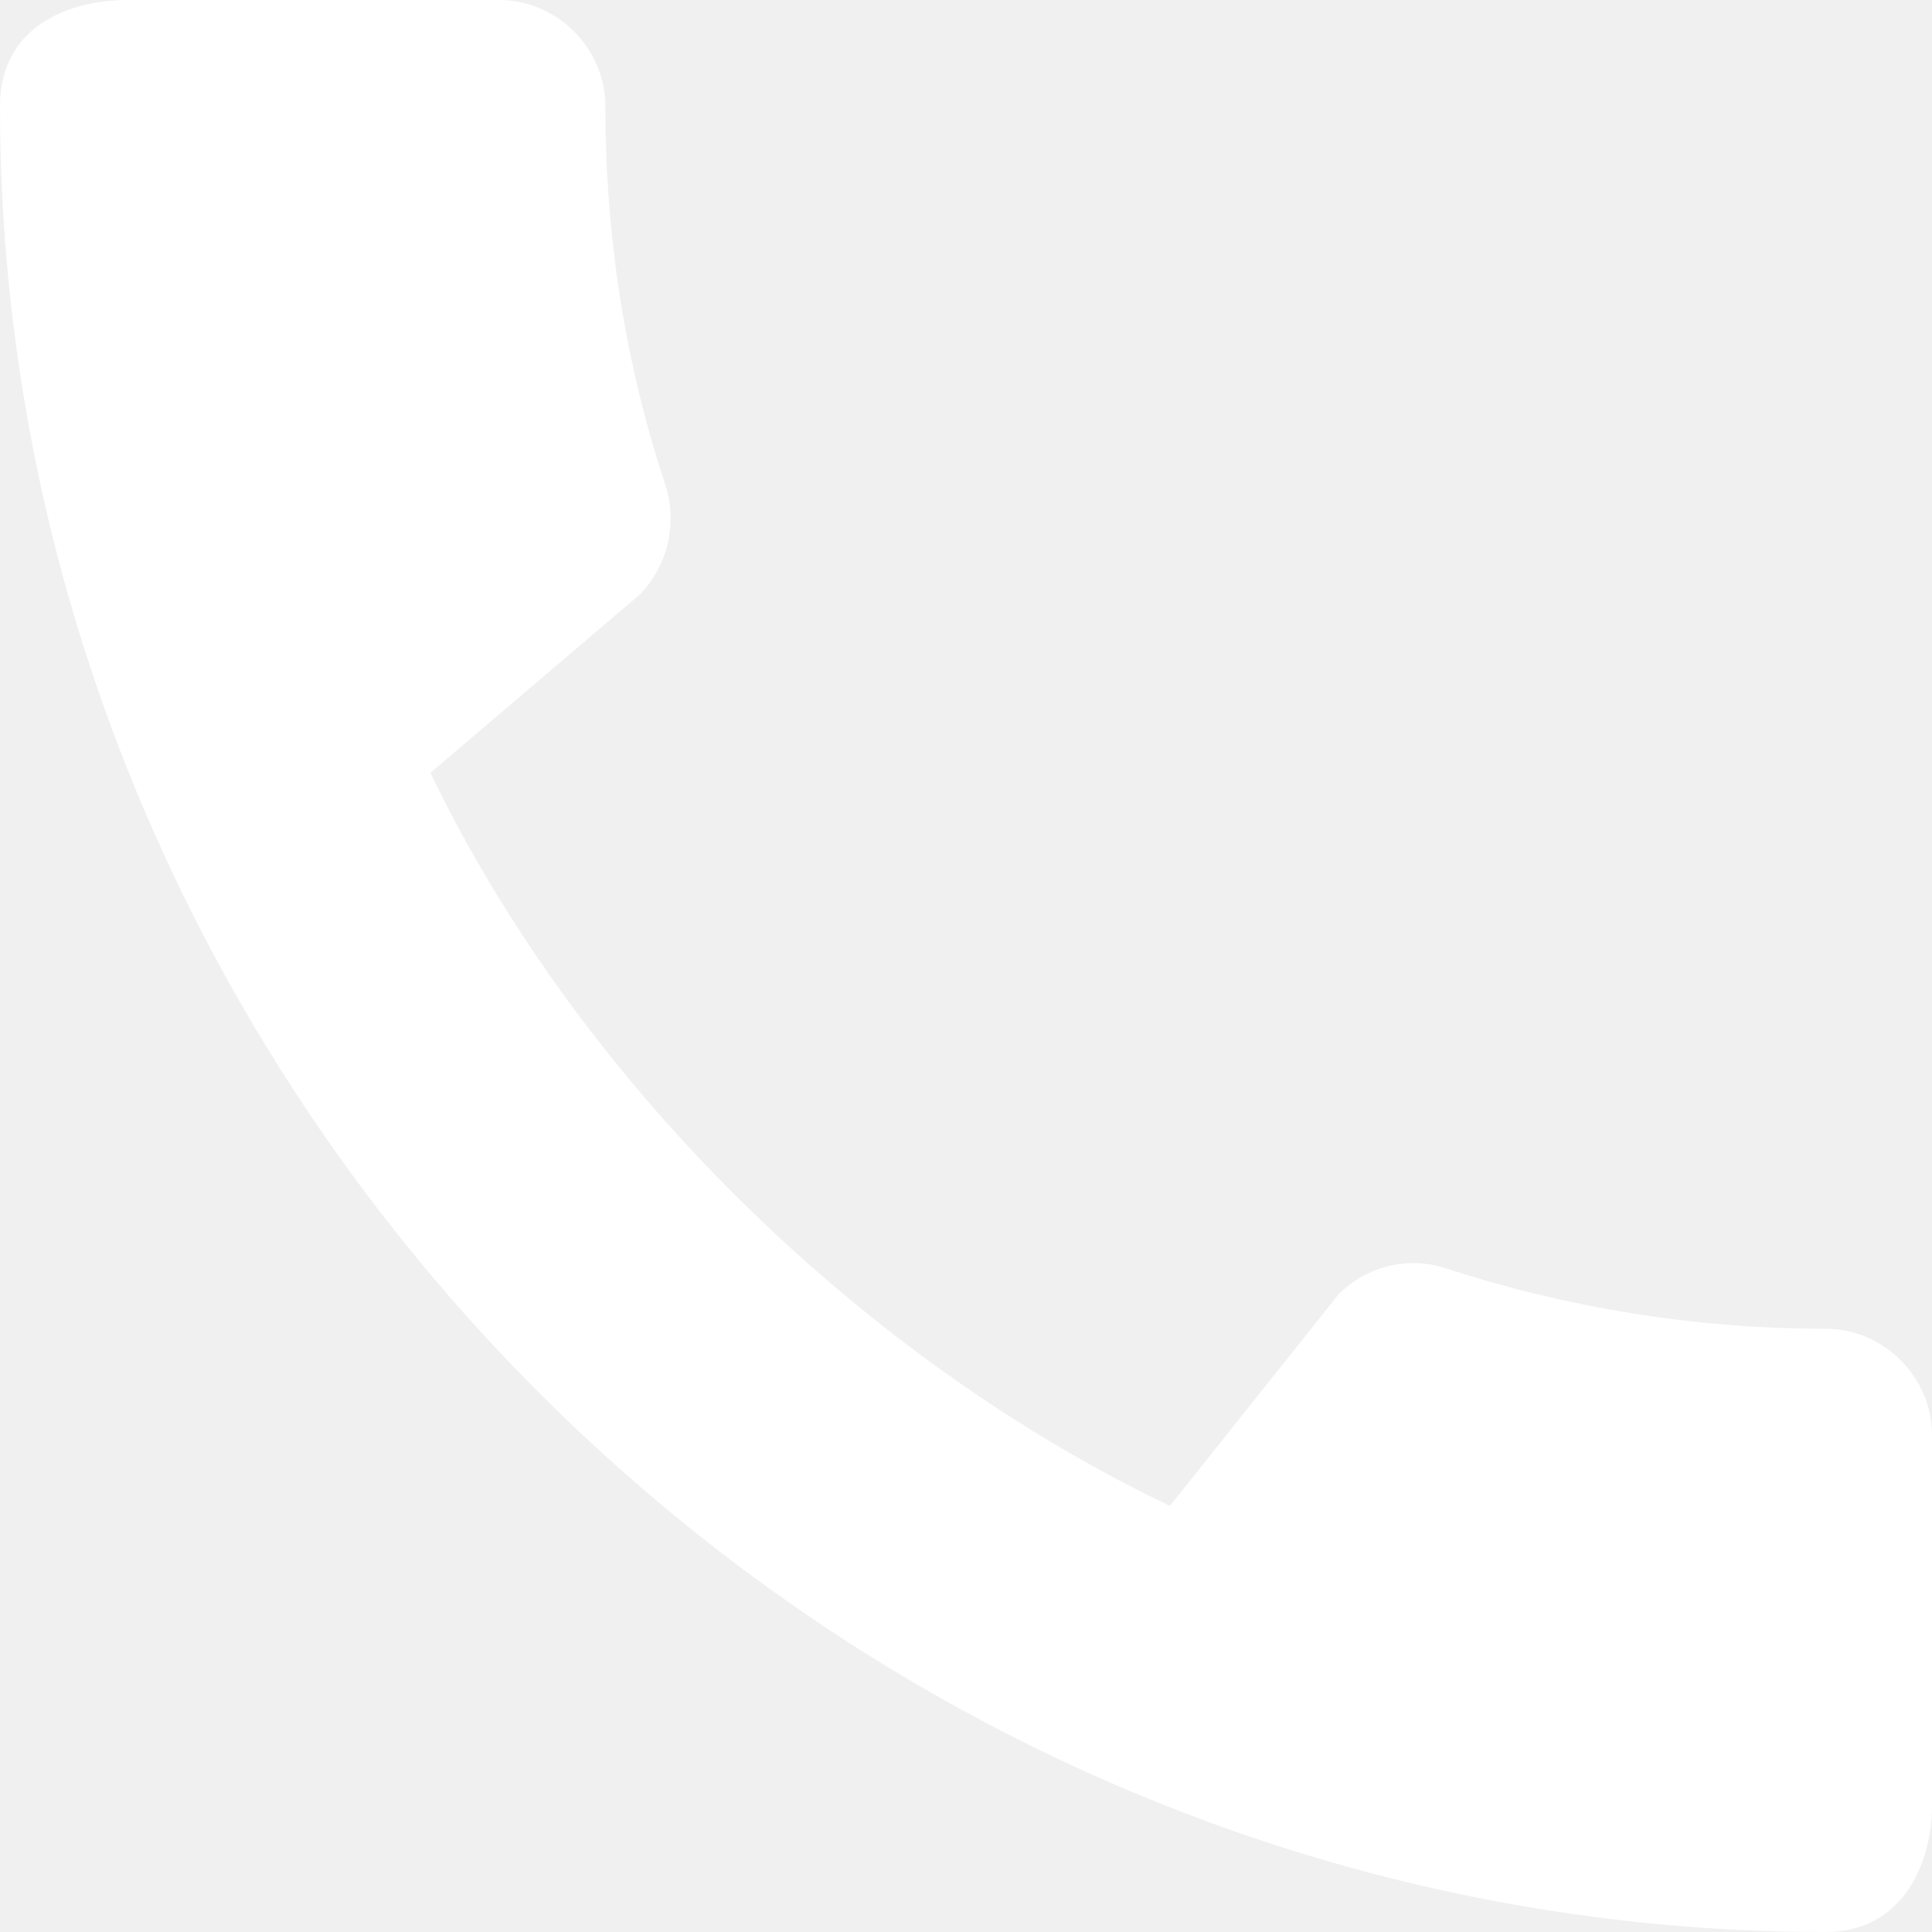
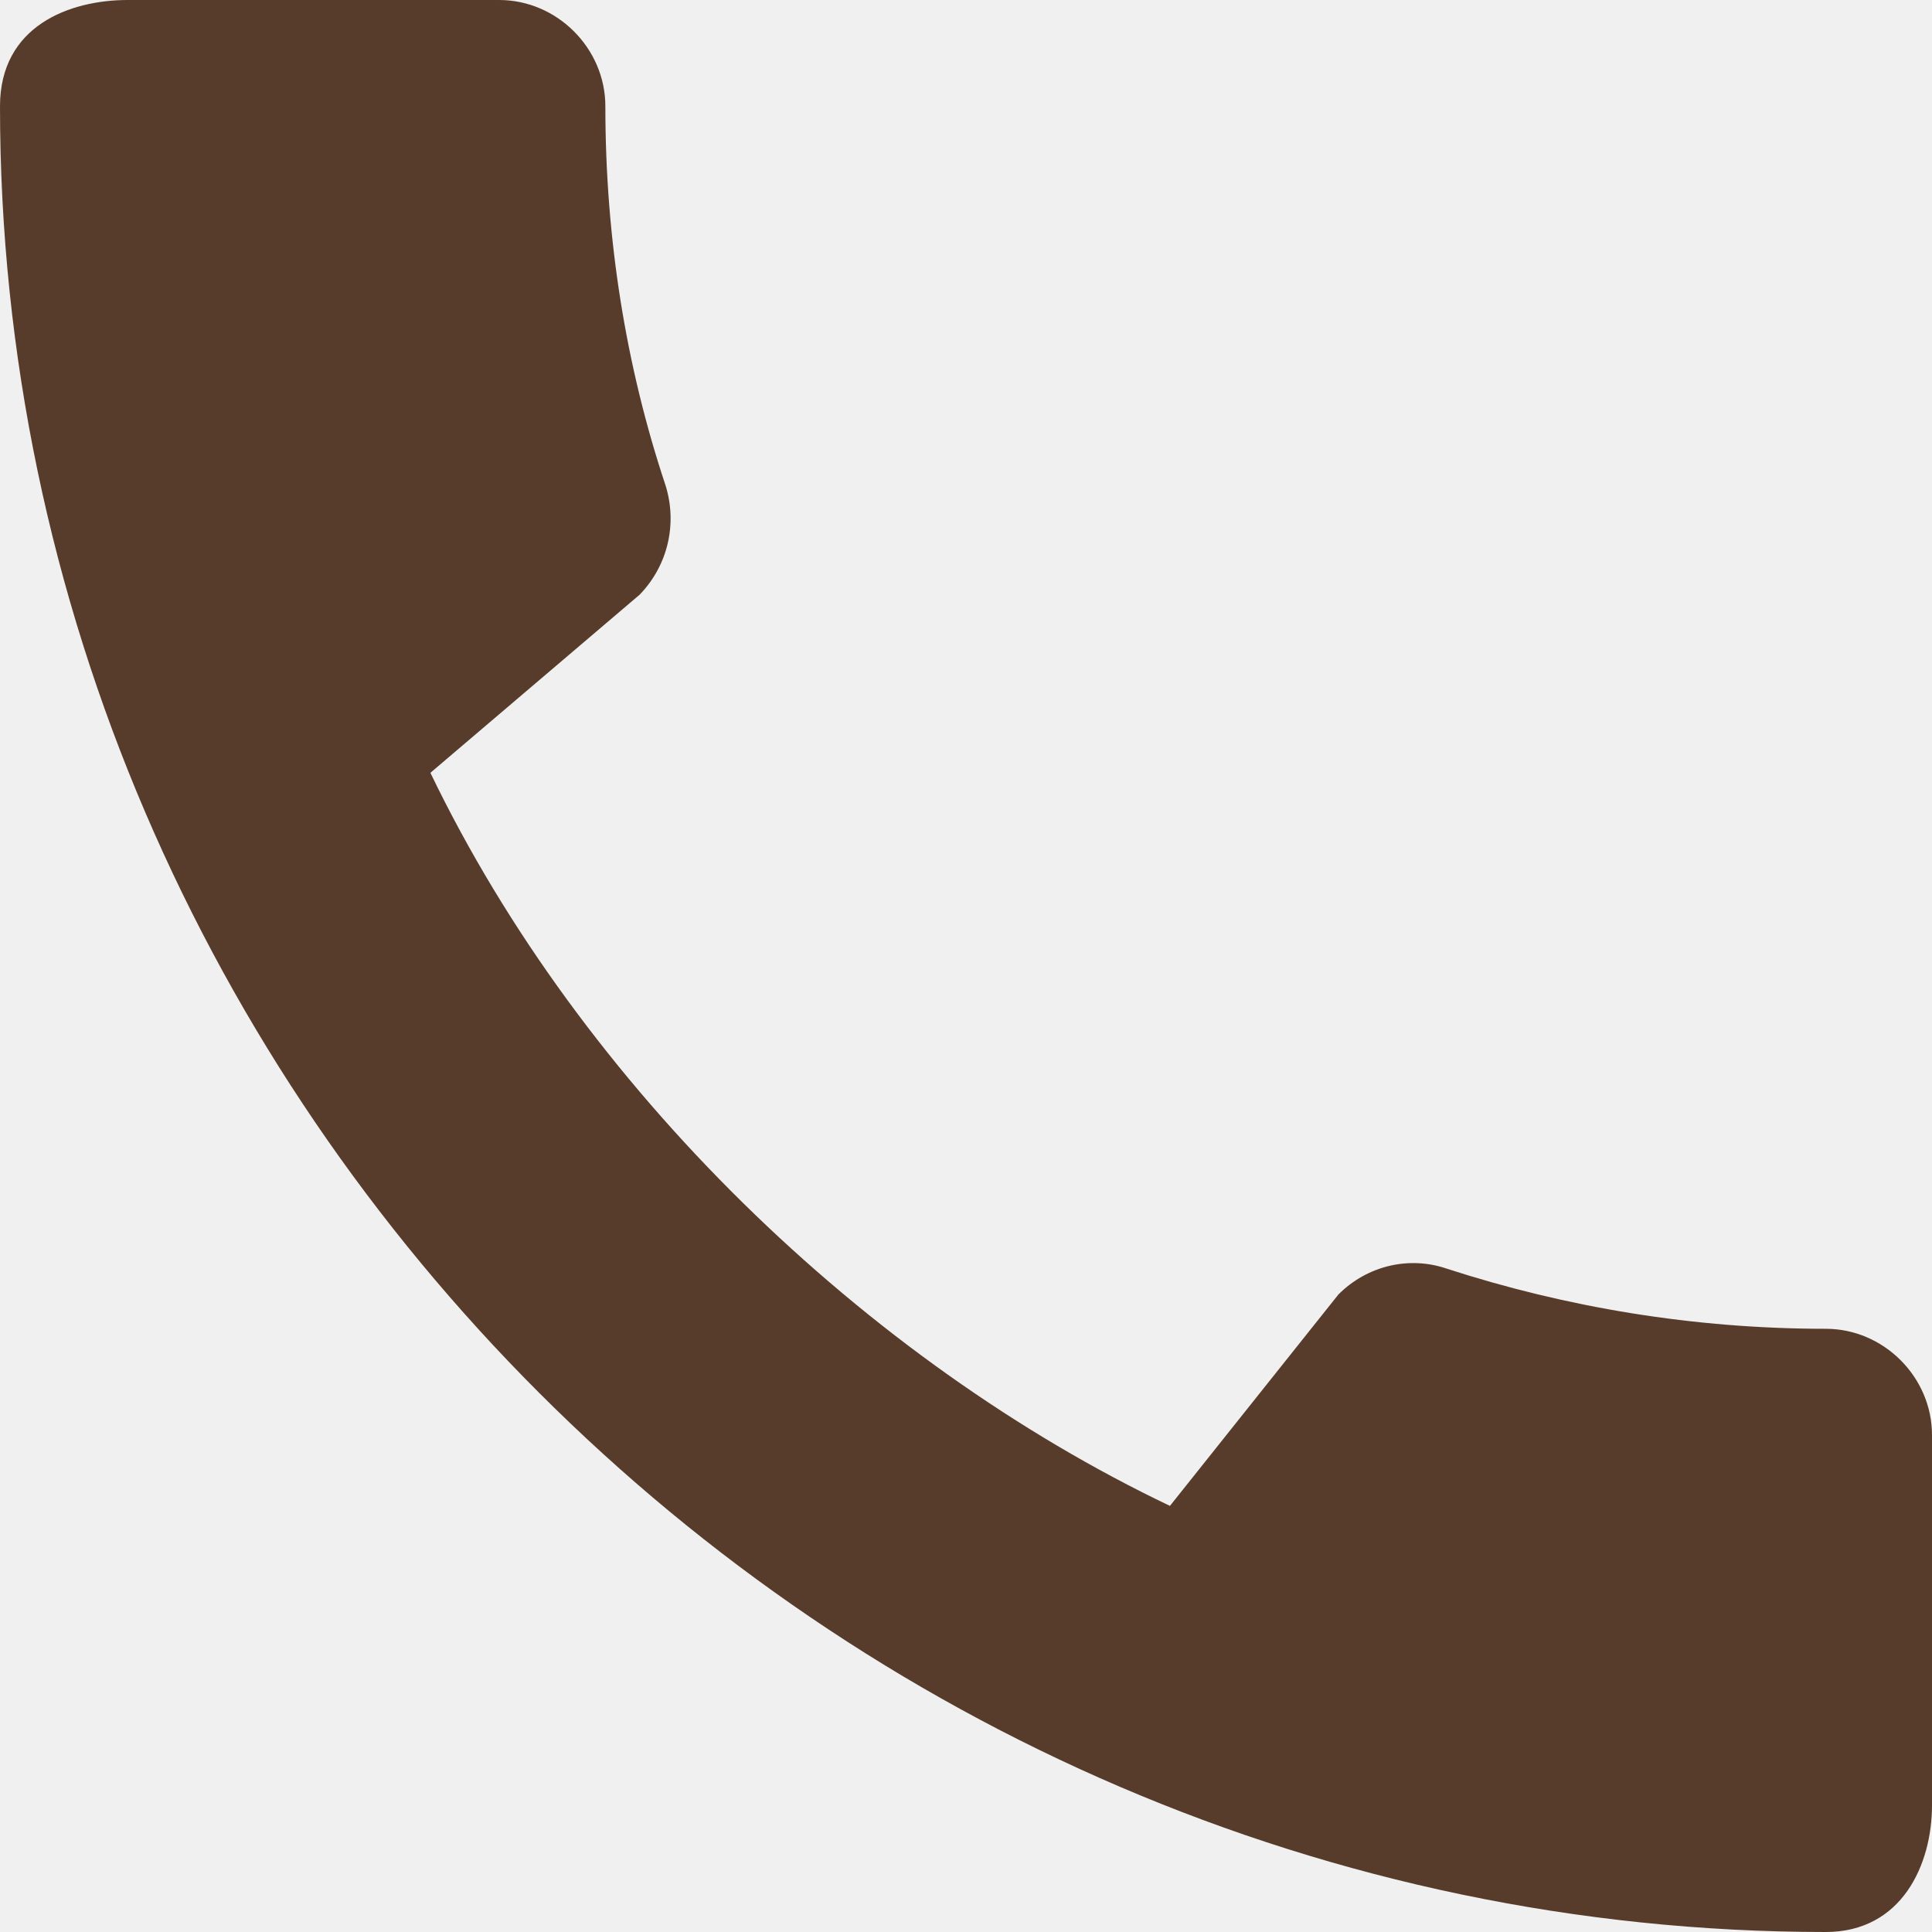
<svg xmlns="http://www.w3.org/2000/svg" width="18" height="18" viewBox="0 0 18 18" fill="none">
-   <path d="M17.01 12.38C15.78 12.38 14.59 12.18 13.48 11.82C13.13 11.7 12.74 11.79 12.47 12.06L10.9 14.03C8.07 12.68 5.42 10.13 4.01 7.2L5.96 5.54C6.23 5.26 6.31 4.87 6.2 4.52C5.83 3.41 5.64 2.22 5.64 0.99C5.64 0.45 5.19 0 4.65 0H1.19C0.65 0 0 0.24 0 0.99C0 10.28 7.73 18 17.01 18C17.72 18 18 17.37 18 16.82V13.37C18 12.83 17.55 12.38 17.01 12.38Z" fill="white" />
+   <path d="M17.01 12.38C15.78 12.38 14.59 12.18 13.48 11.82C13.13 11.7 12.74 11.79 12.47 12.06L10.9 14.03C8.07 12.68 5.42 10.13 4.01 7.2L5.96 5.54C6.23 5.26 6.31 4.87 6.2 4.52C5.83 3.41 5.64 2.22 5.64 0.99C5.64 0.45 5.19 0 4.65 0H1.19C0.65 0 0 0.24 0 0.99C0 10.28 7.73 18 17.01 18C17.72 18 18 17.37 18 16.82V13.37C18 12.83 17.55 12.38 17.01 12.38Z" fill="#573c2b" />
</svg>
